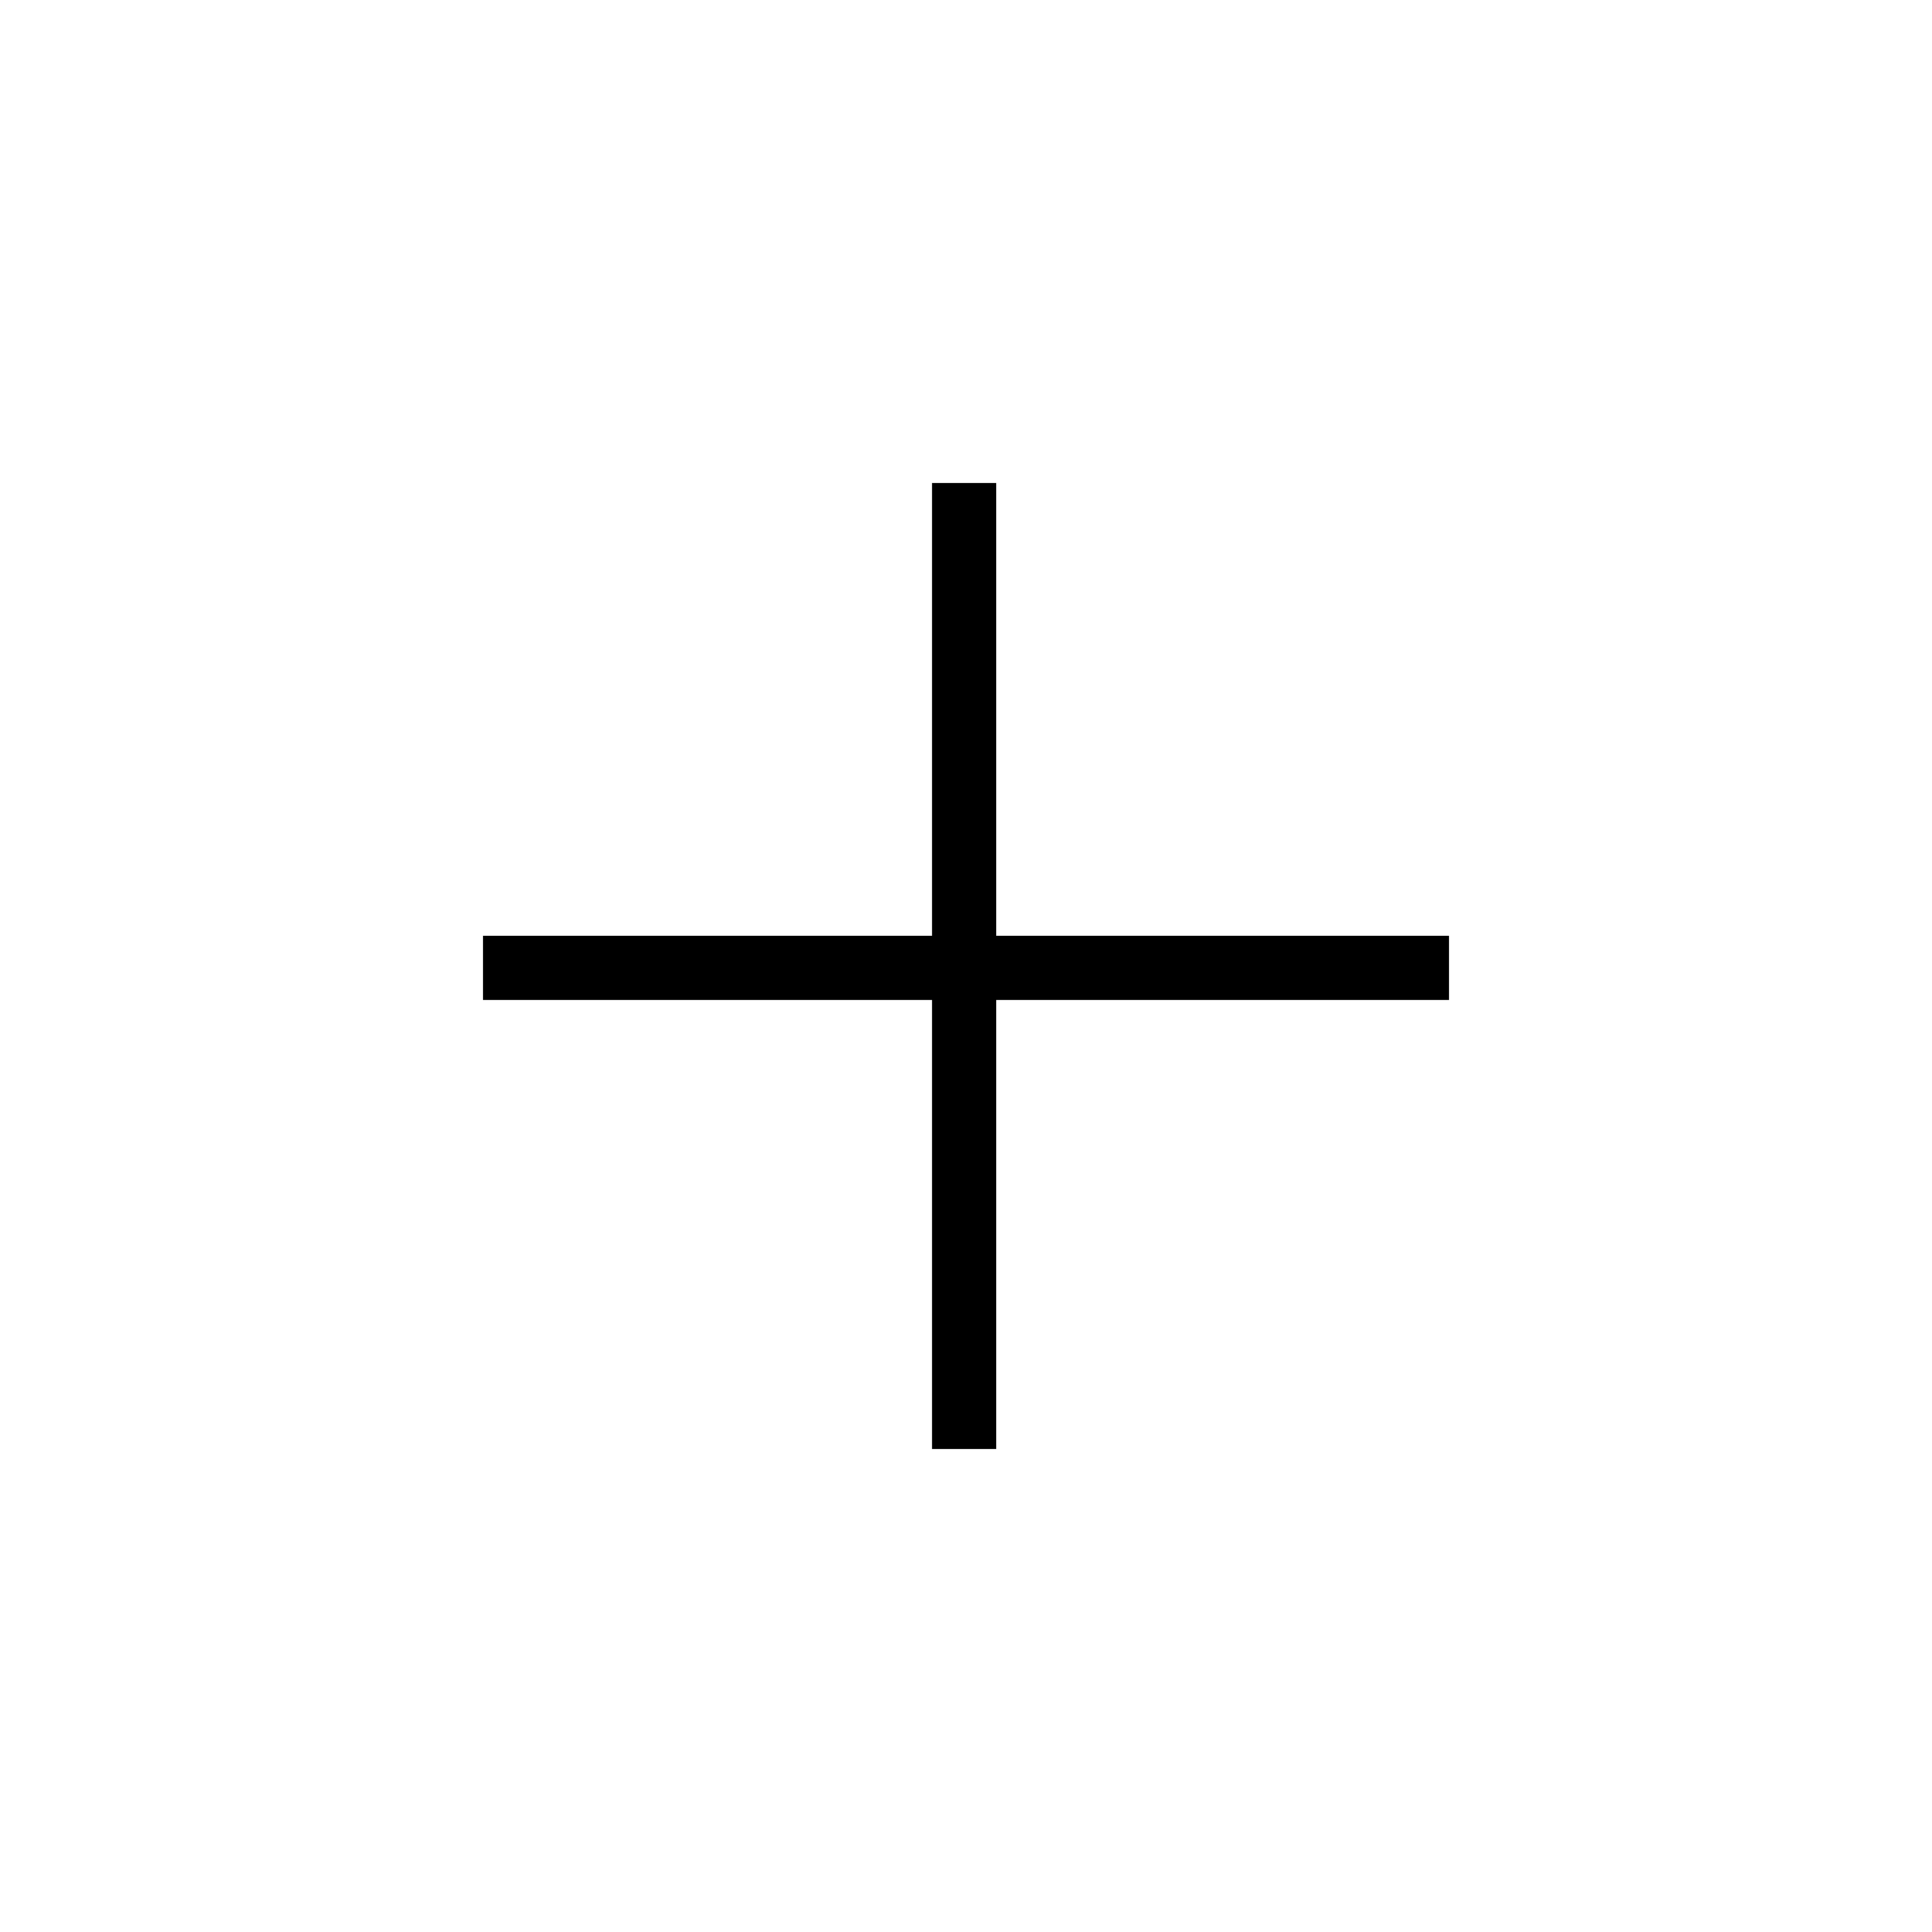
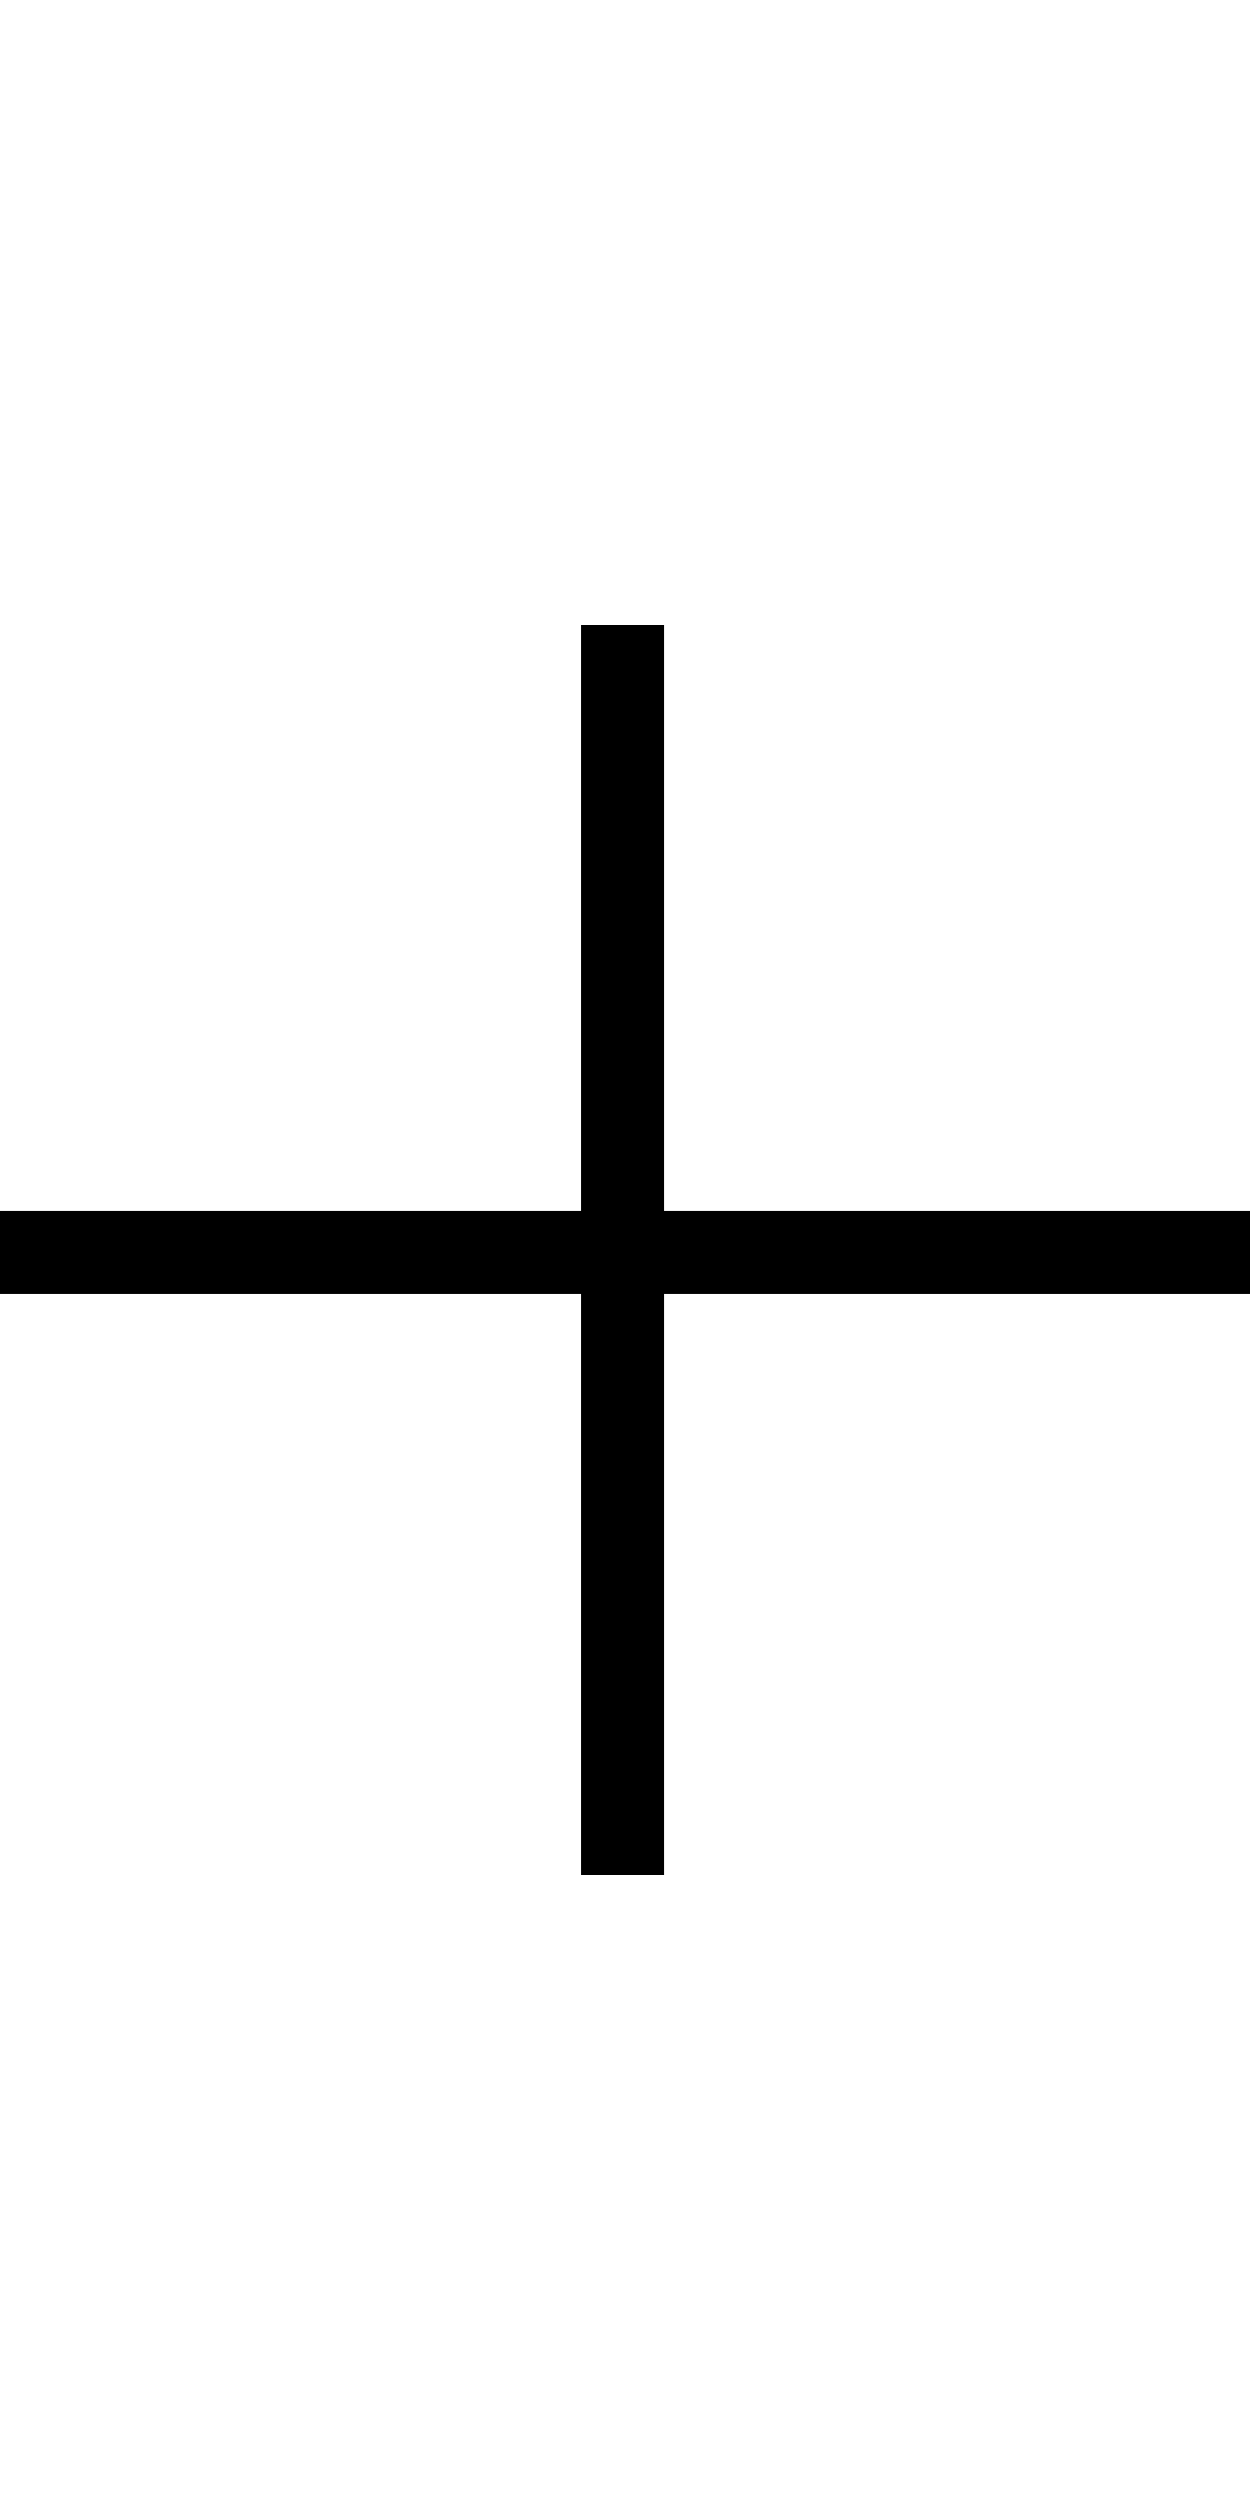
- <svg xmlns="http://www.w3.org/2000/svg" version="1.1" id="Layer_1" x="0px" y="0px" width="512px" height="512px" viewBox="0 0 512 512" style="enable-background:new 0 0 512 512;" xml:space="preserve">
+ <svg xmlns="http://www.w3.org/2000/svg" version="1.1" id="Layer_1" x="0px" y="0px" width="256px" height="512px" viewBox="128 0 256 512" enable-background="new 128 0 256 512" xml:space="preserve">
  <g>
    <path d="M384,265H264v119h-17V265H128v-17h119V128h17v120h120V265z" />
  </g>
</svg>
